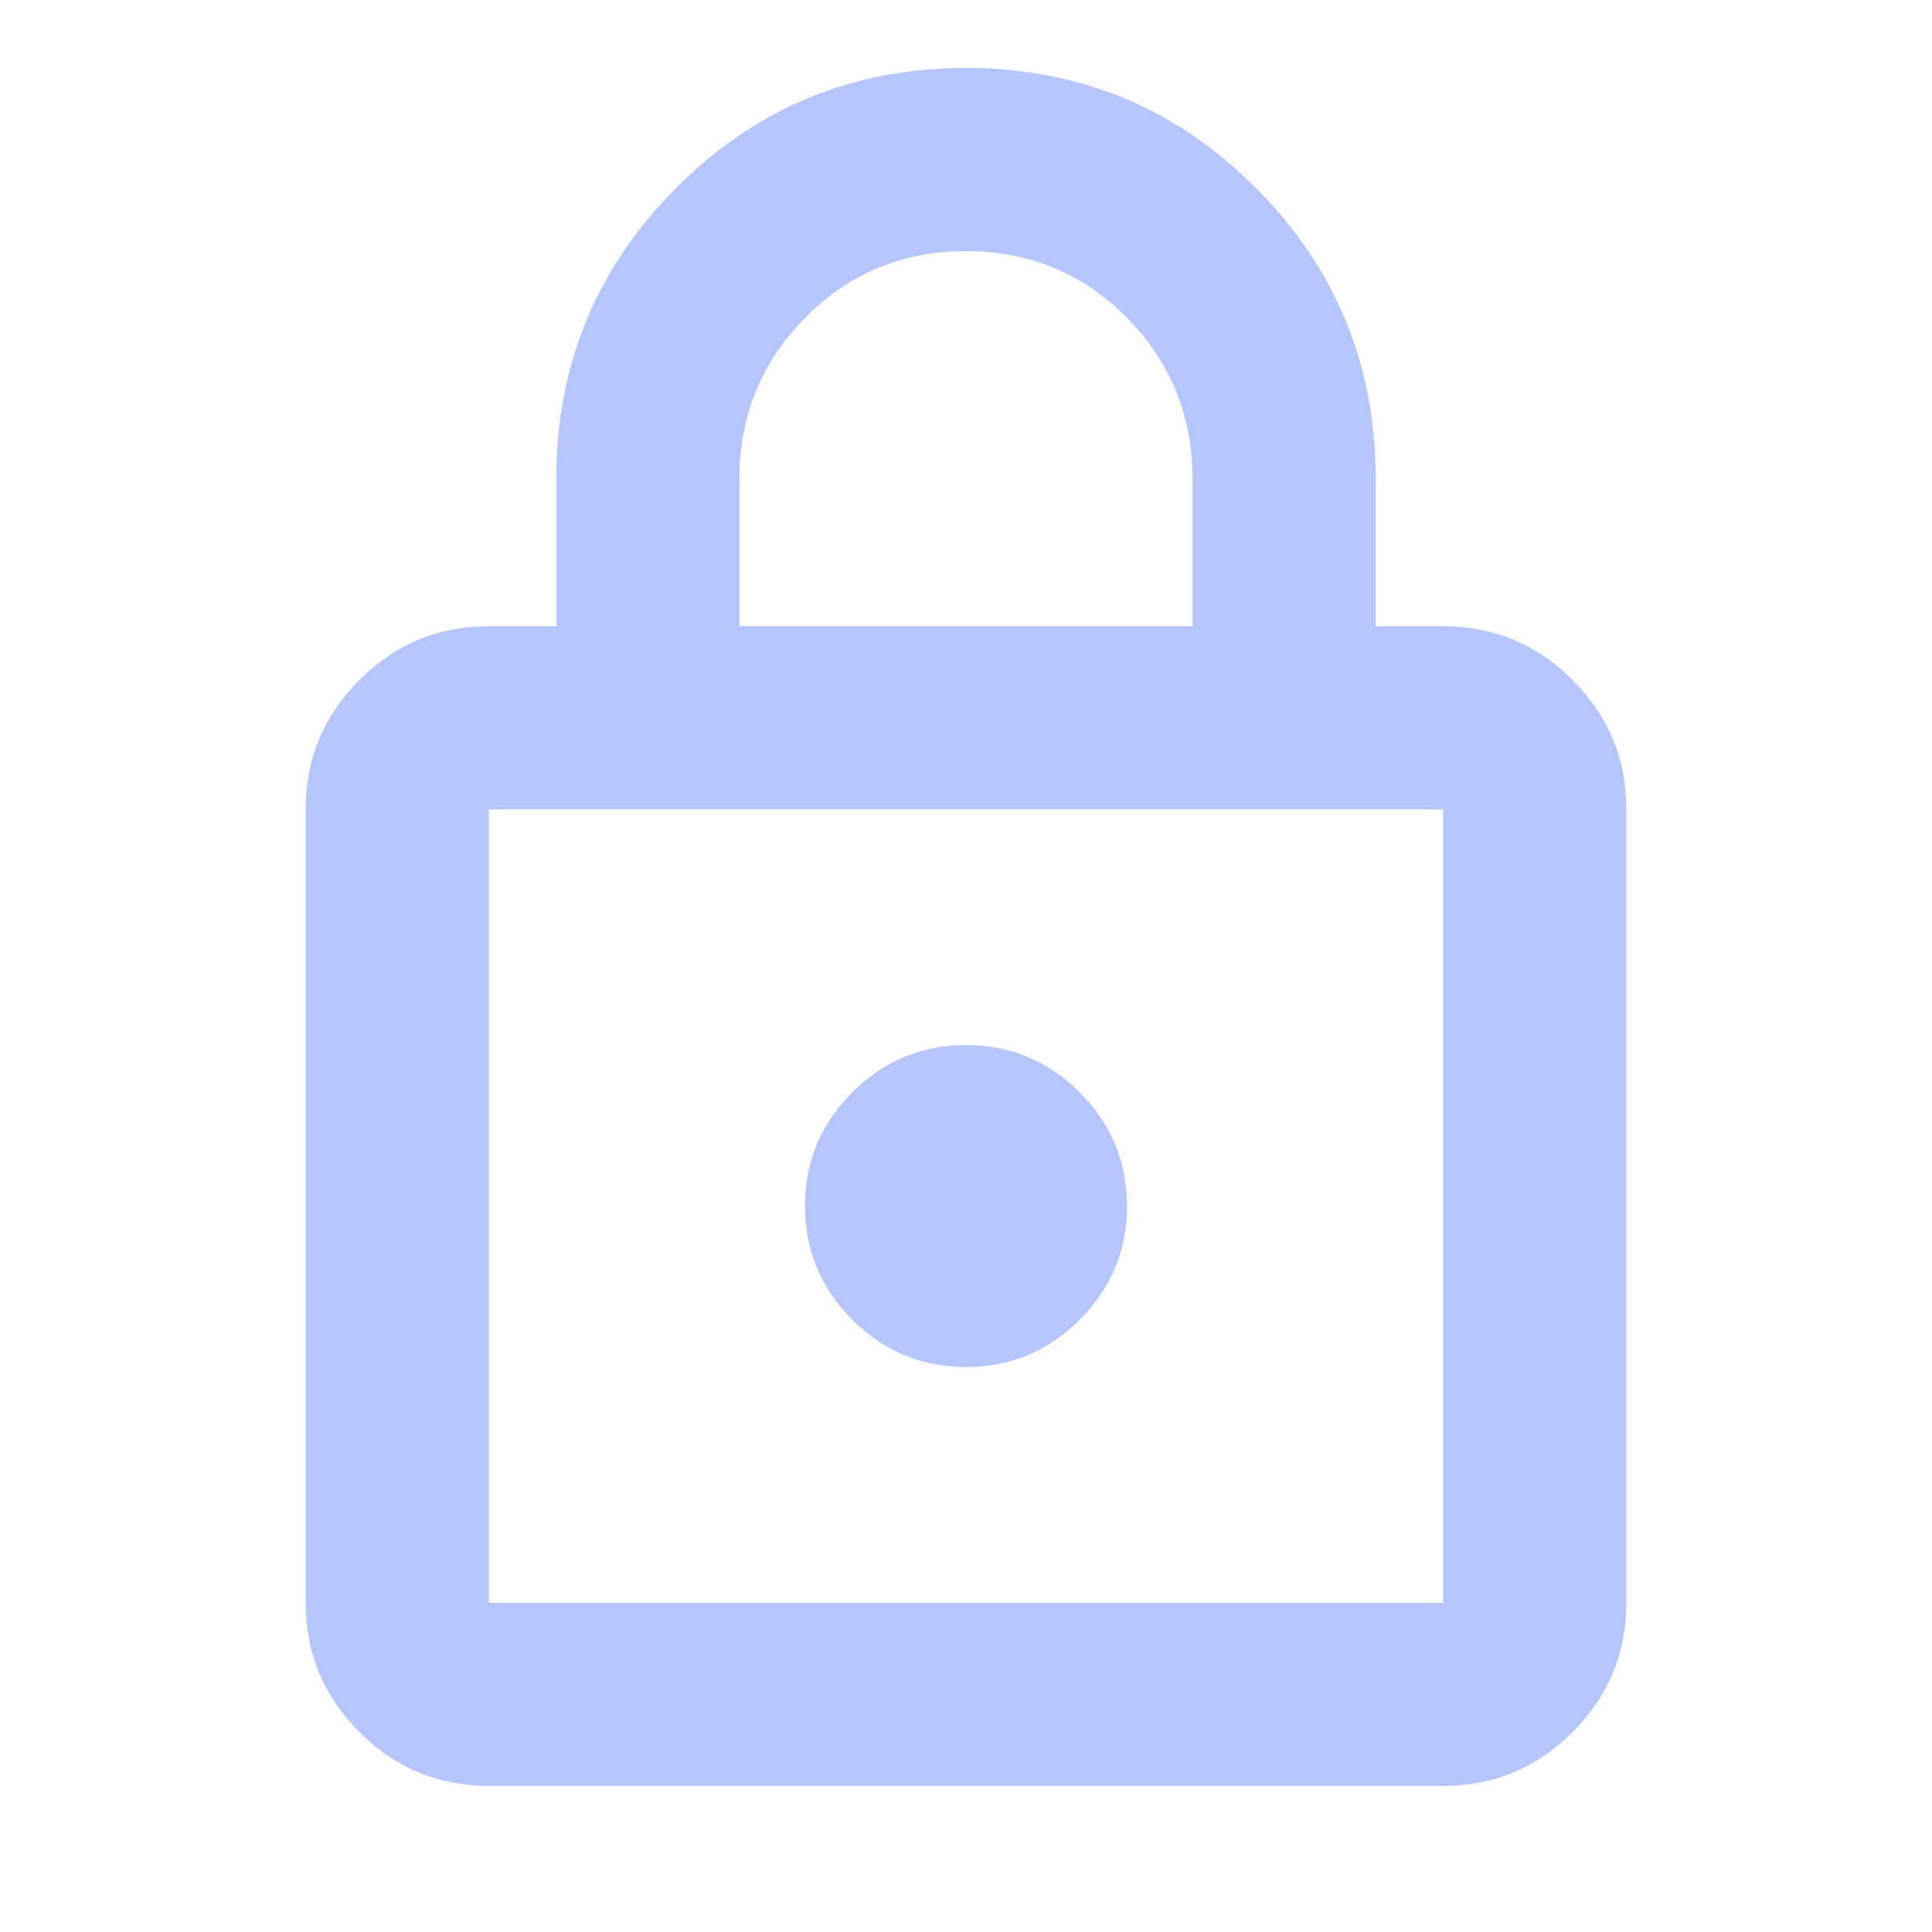
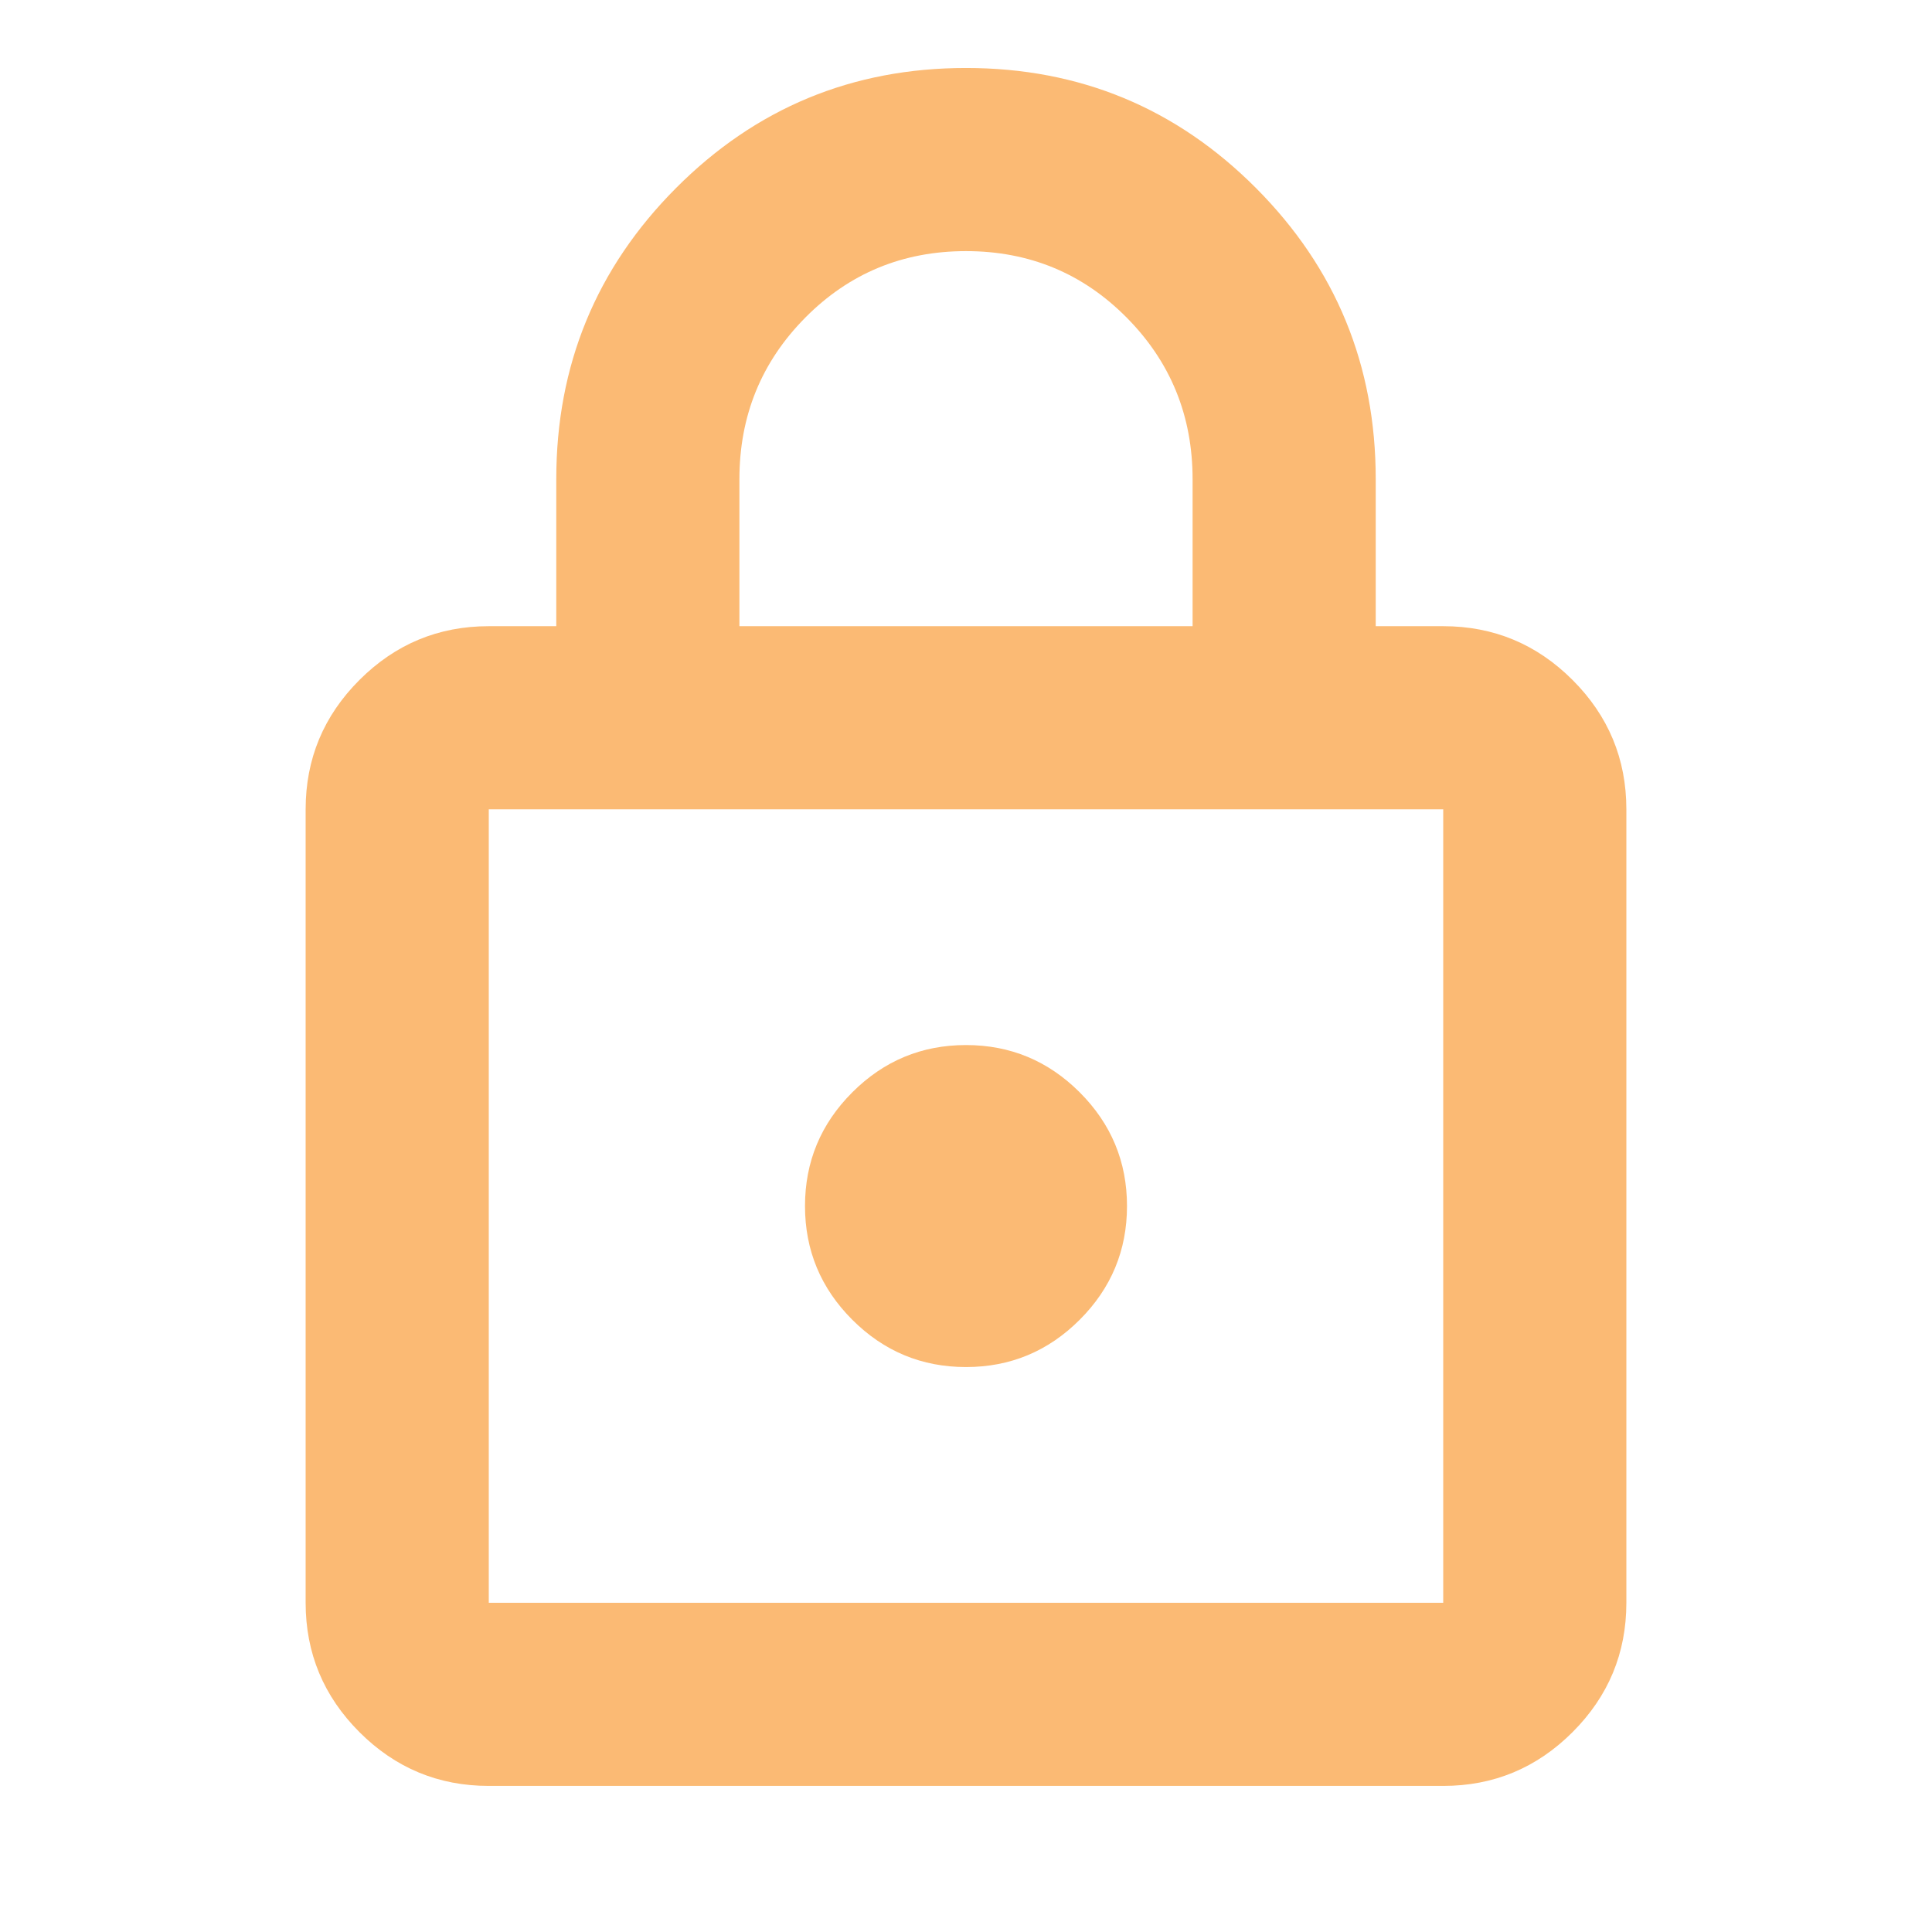
- <svg xmlns="http://www.w3.org/2000/svg" height="500px" viewBox="0 -960 960 960" width="500px" fill="#b4c5ff">
+ <svg xmlns="http://www.w3.org/2000/svg" height="500px" viewBox="0 -960 960 960" width="500px" fill="#fbba74">
  <path d="M242.87-72.59q-37.54 0-64.27-26.73-26.73-26.73-26.73-64.27v-394.26q0-37.54 26.73-64.27 26.73-26.73 64.27-26.73h33.54v-73.06q0-84.92 59.46-144.61 59.46-59.7 144.13-59.7 84.67 0 144.13 59.7 59.46 59.69 59.46 144.61v73.06h33.54q37.54 0 64.27 26.73 26.73 26.73 26.73 64.27v394.26q0 37.54-26.73 64.27-26.73 26.73-64.27 26.73H242.87Zm0-91h474.26v-394.26H242.87v394.26ZM536.5-304.22q23.5-23.5 23.5-56.5t-23.5-56.5q-23.5-23.5-56.5-23.5t-56.5 23.5q-23.5 23.5-23.5 56.5t23.5 56.5q23.5 23.5 56.5 23.5t56.5-23.5ZM367.41-648.85h225.18v-73.06q0-47.21-32.73-80.26-32.73-33.05-79.86-33.05t-79.86 33.05q-32.73 33.05-32.73 80.26v73.06ZM242.87-163.59v-394.26 394.26Z" />
</svg>
